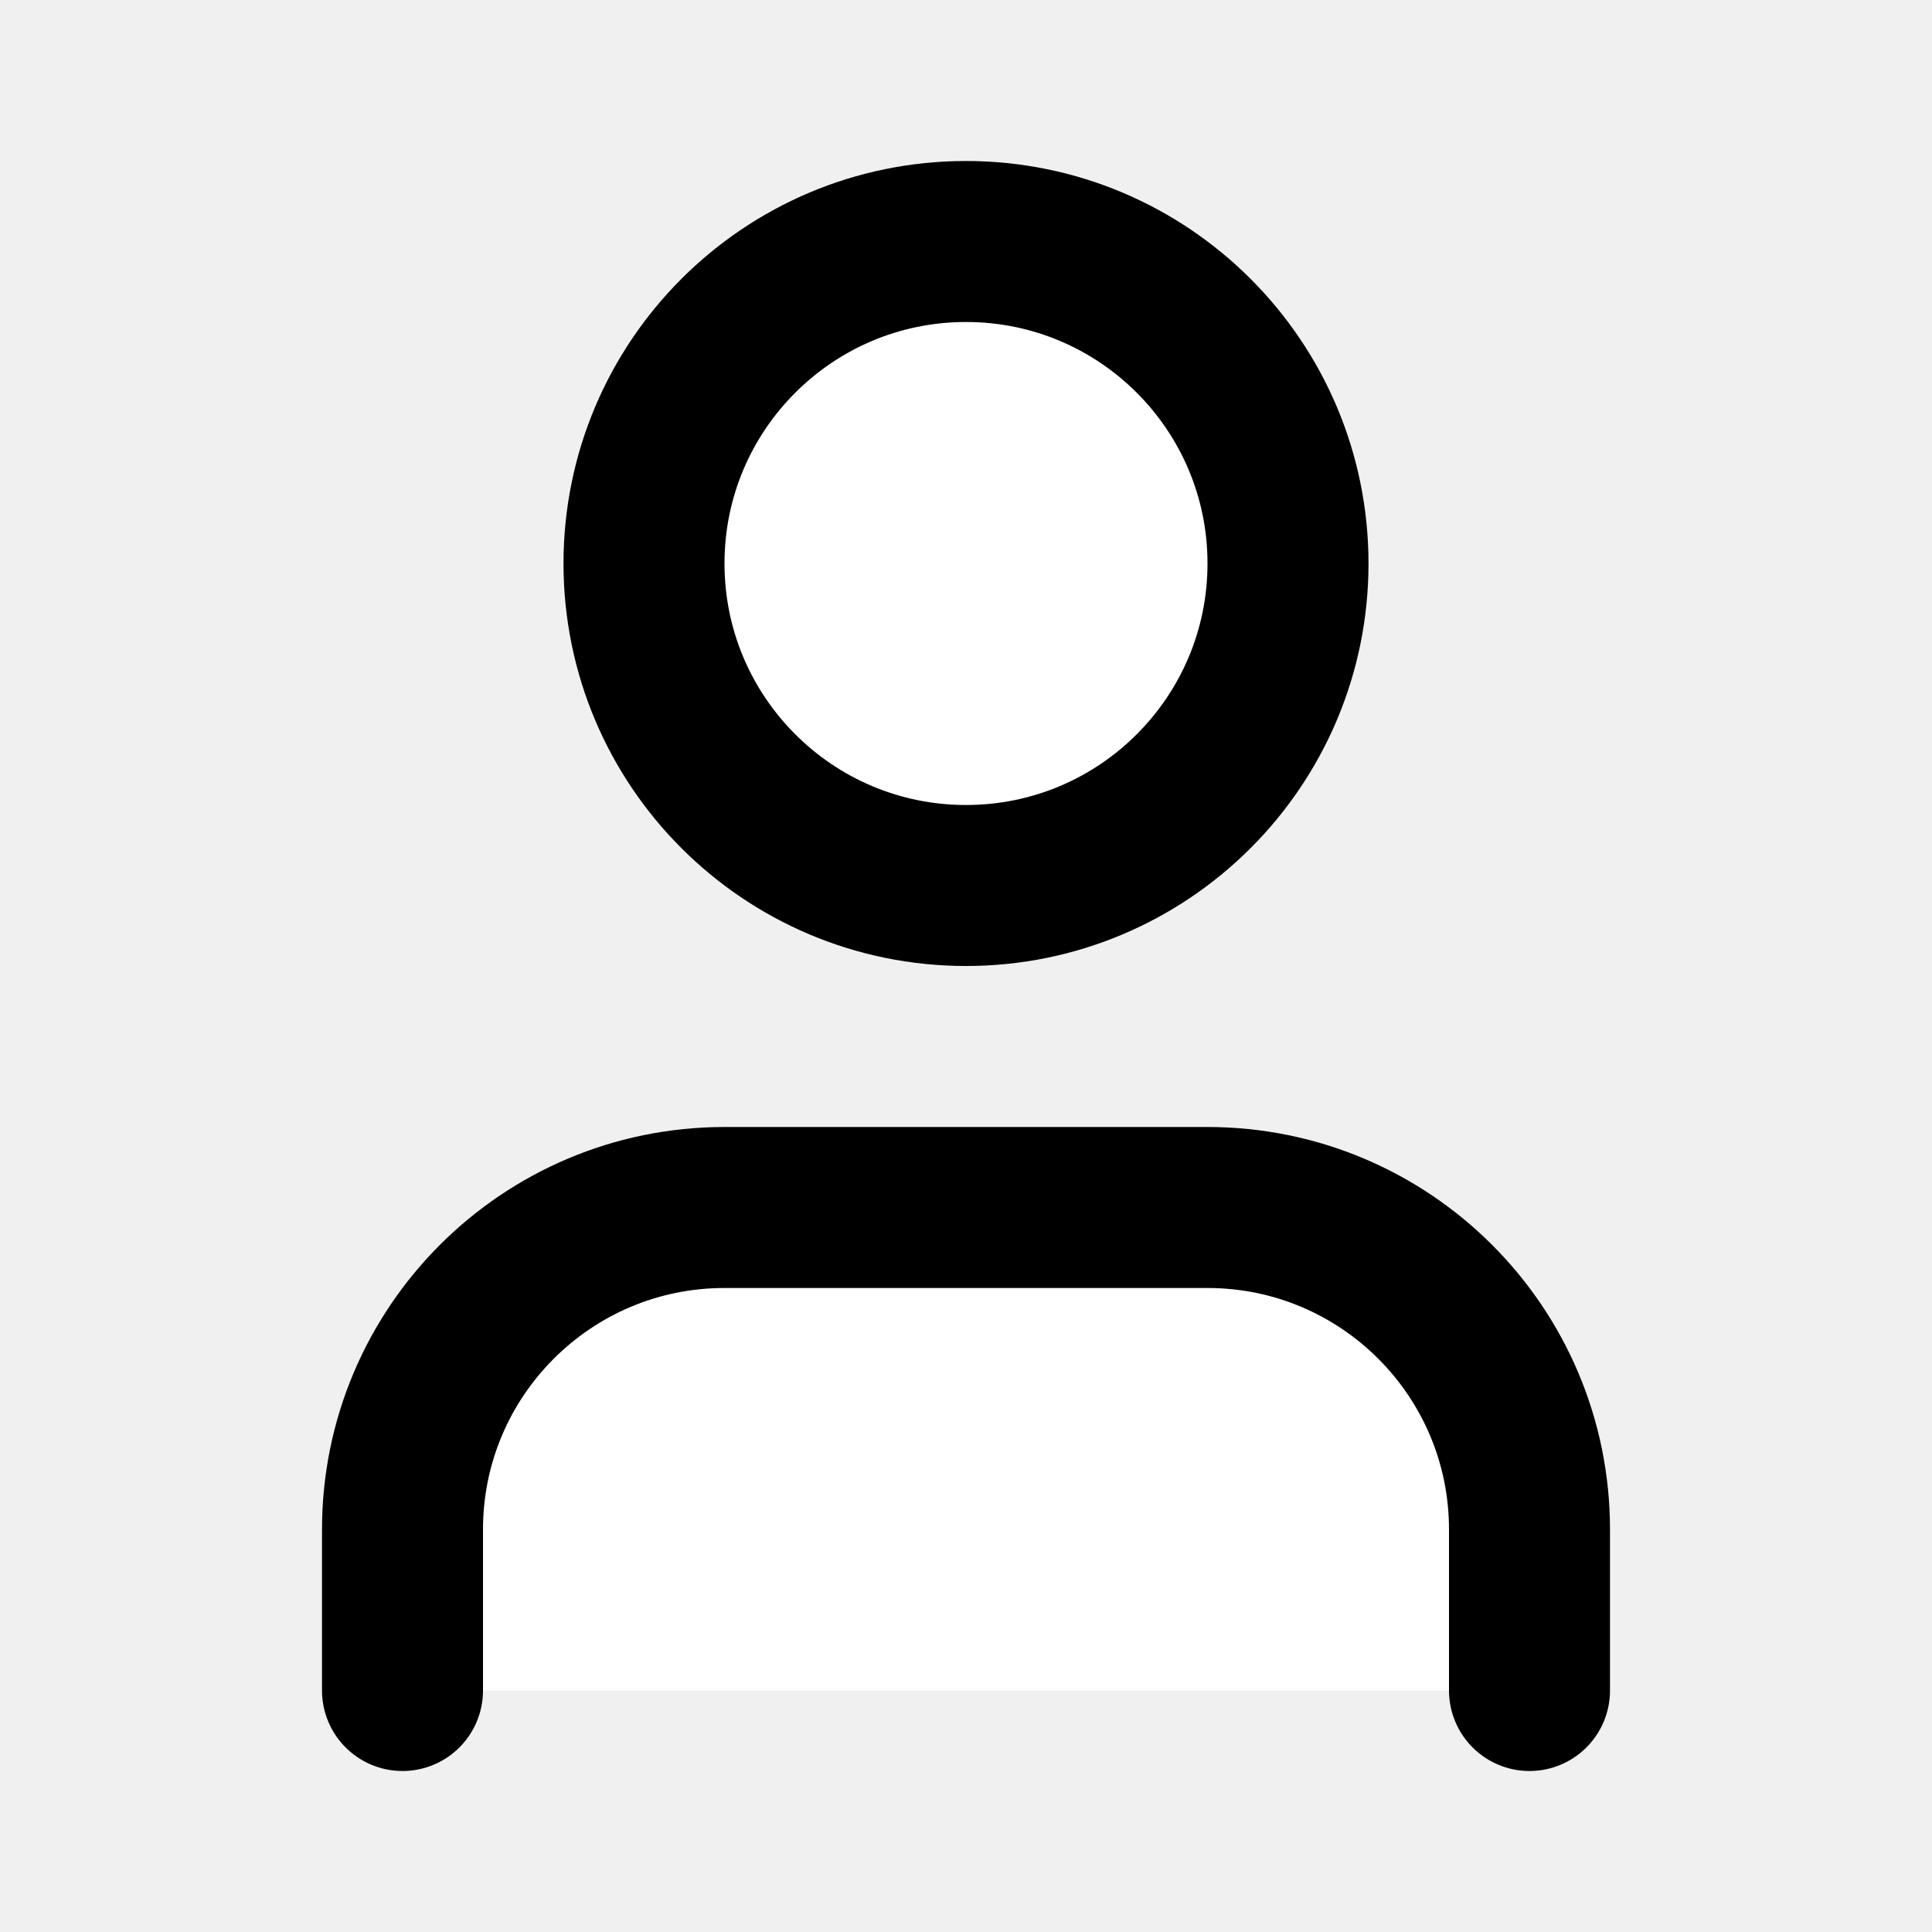
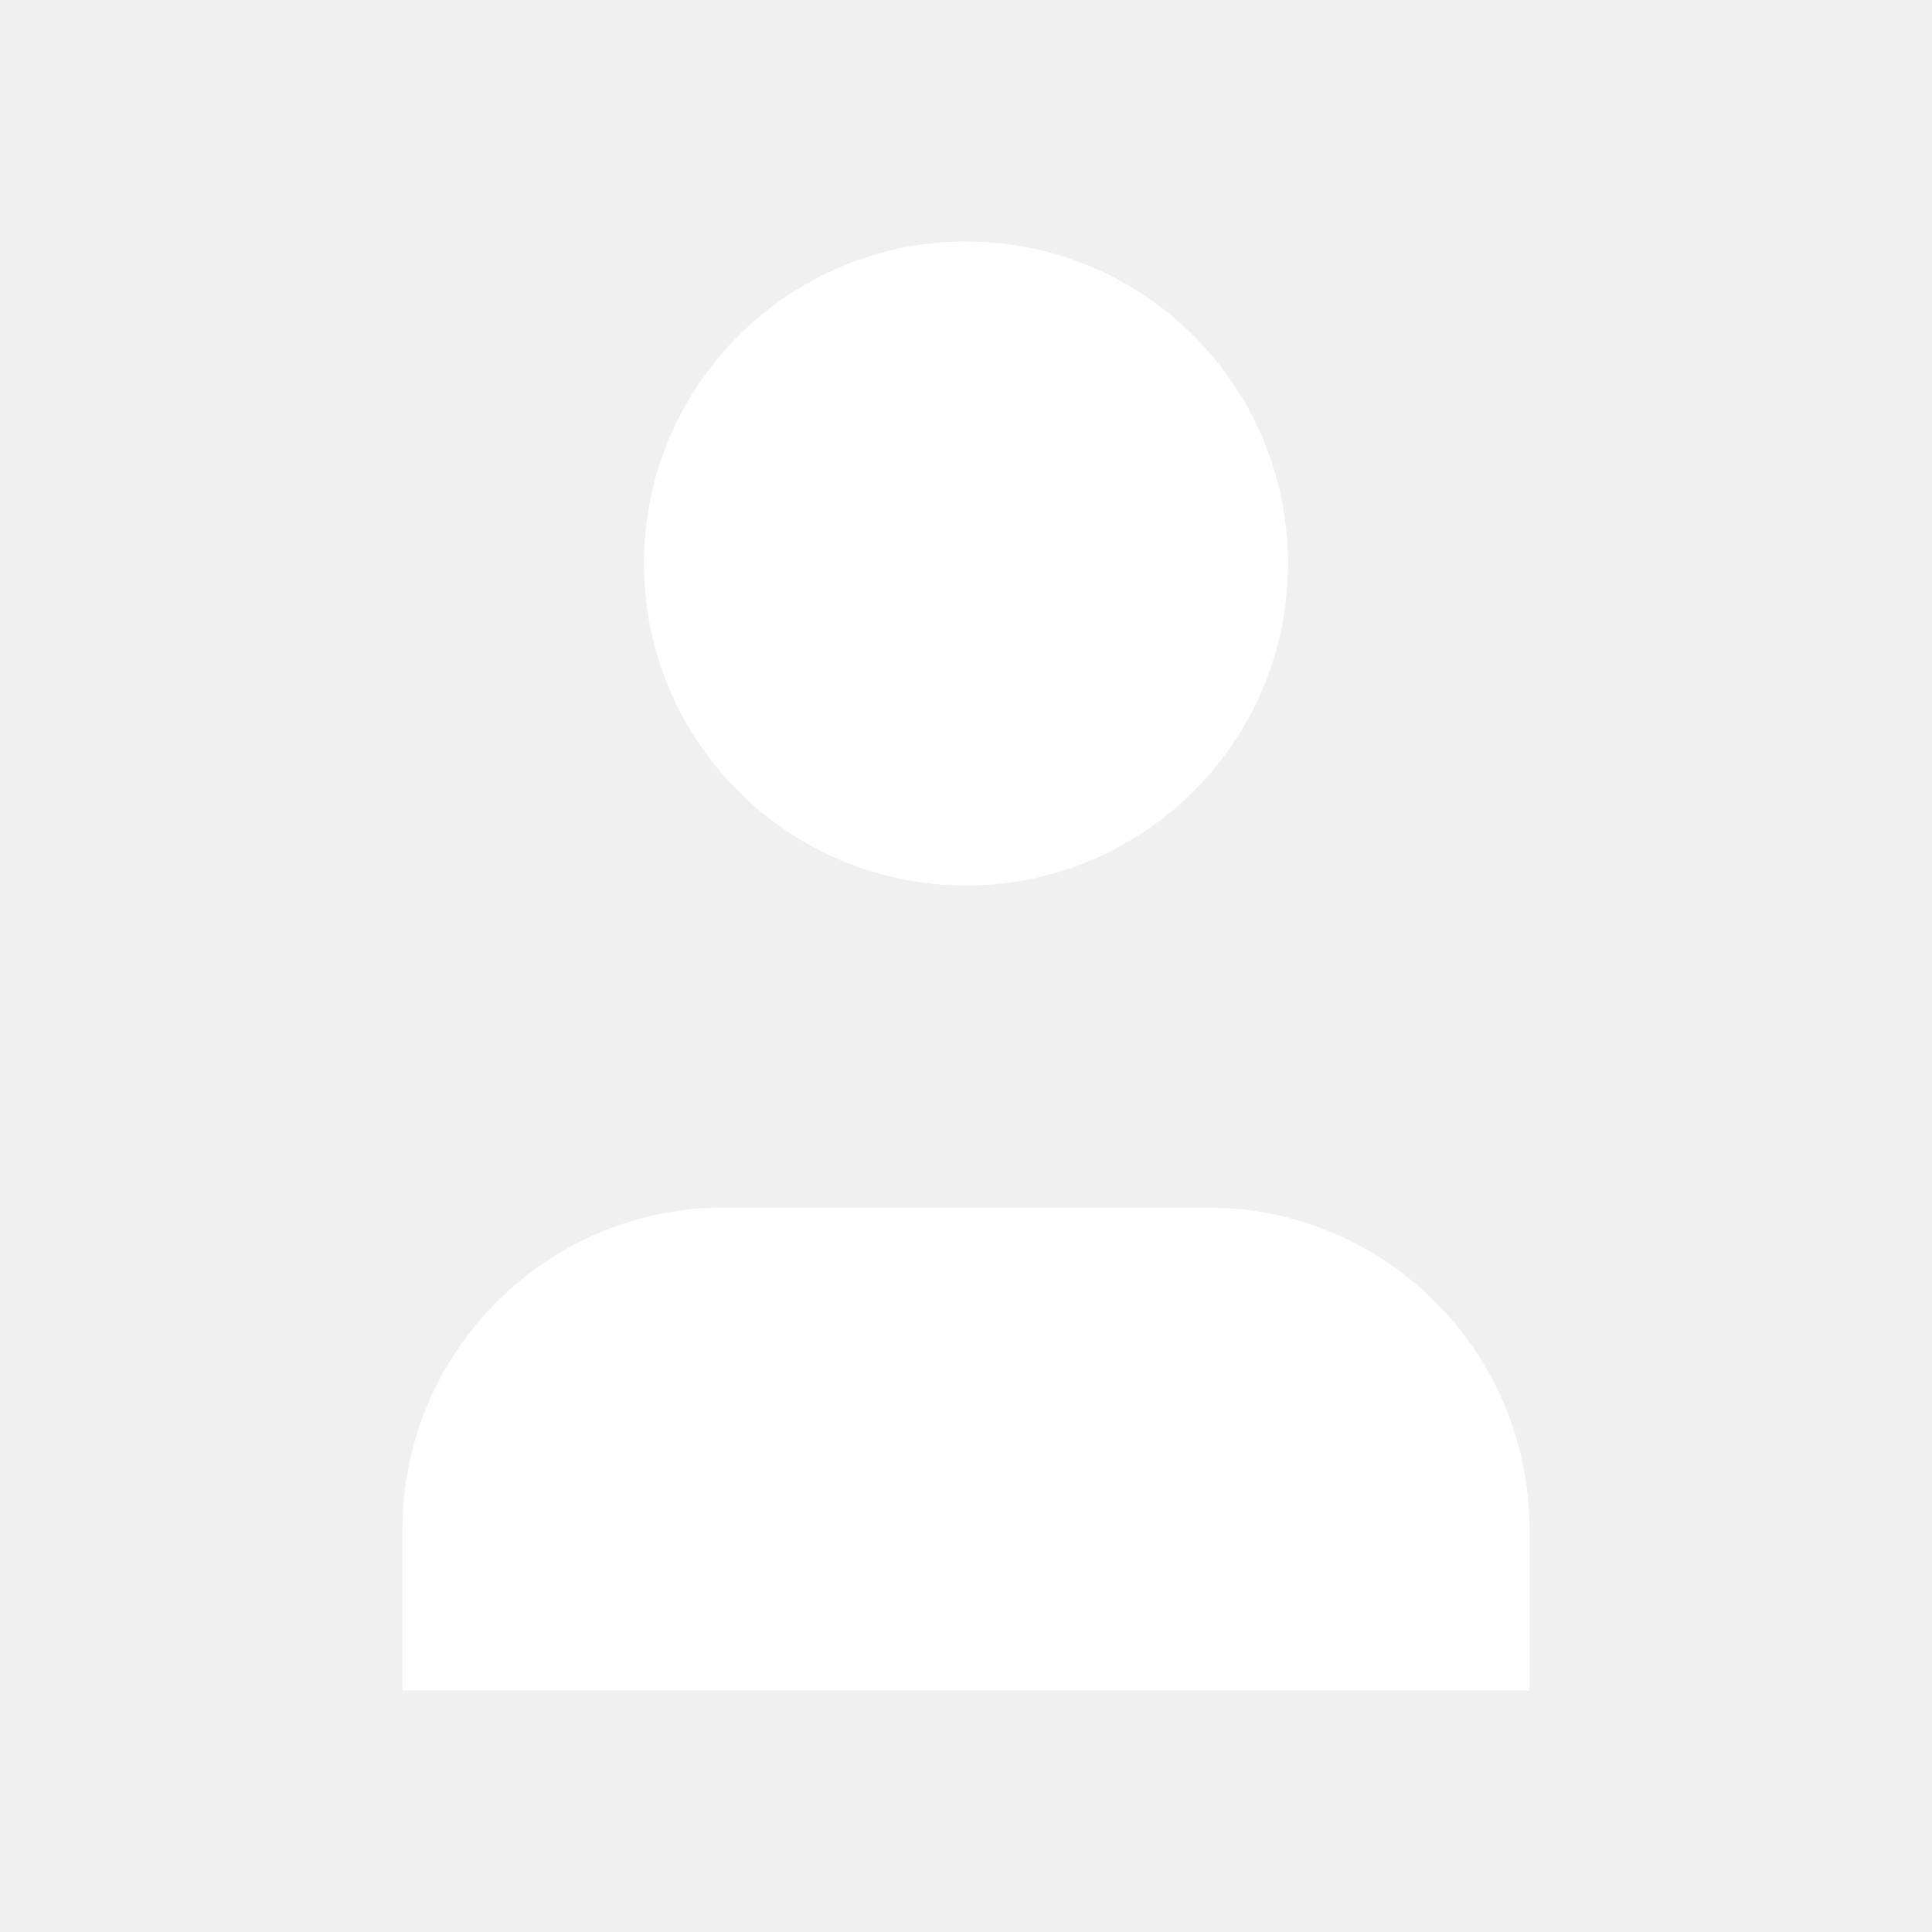
- <svg xmlns="http://www.w3.org/2000/svg" width="52" height="52" viewBox="0 0 24 24" fill="white" stroke="currentColor" stroke-width="2" stroke-linecap="round" stroke-linejoin="round" class="lucide lucide-user">
+ <svg xmlns="http://www.w3.org/2000/svg" width="42" height="42" viewBox="0 0 24 24" fill="white" stroke="currentColor" stroke-width="0" stroke-linecap="round" stroke-linejoin="round" class="lucide lucide-user">
  <path d="M19 21v-2a4 4 0 0 0-4-4H9a4 4 0 0 0-4 4v2" />
  <circle cx="12" cy="7" r="4" />
</svg>
